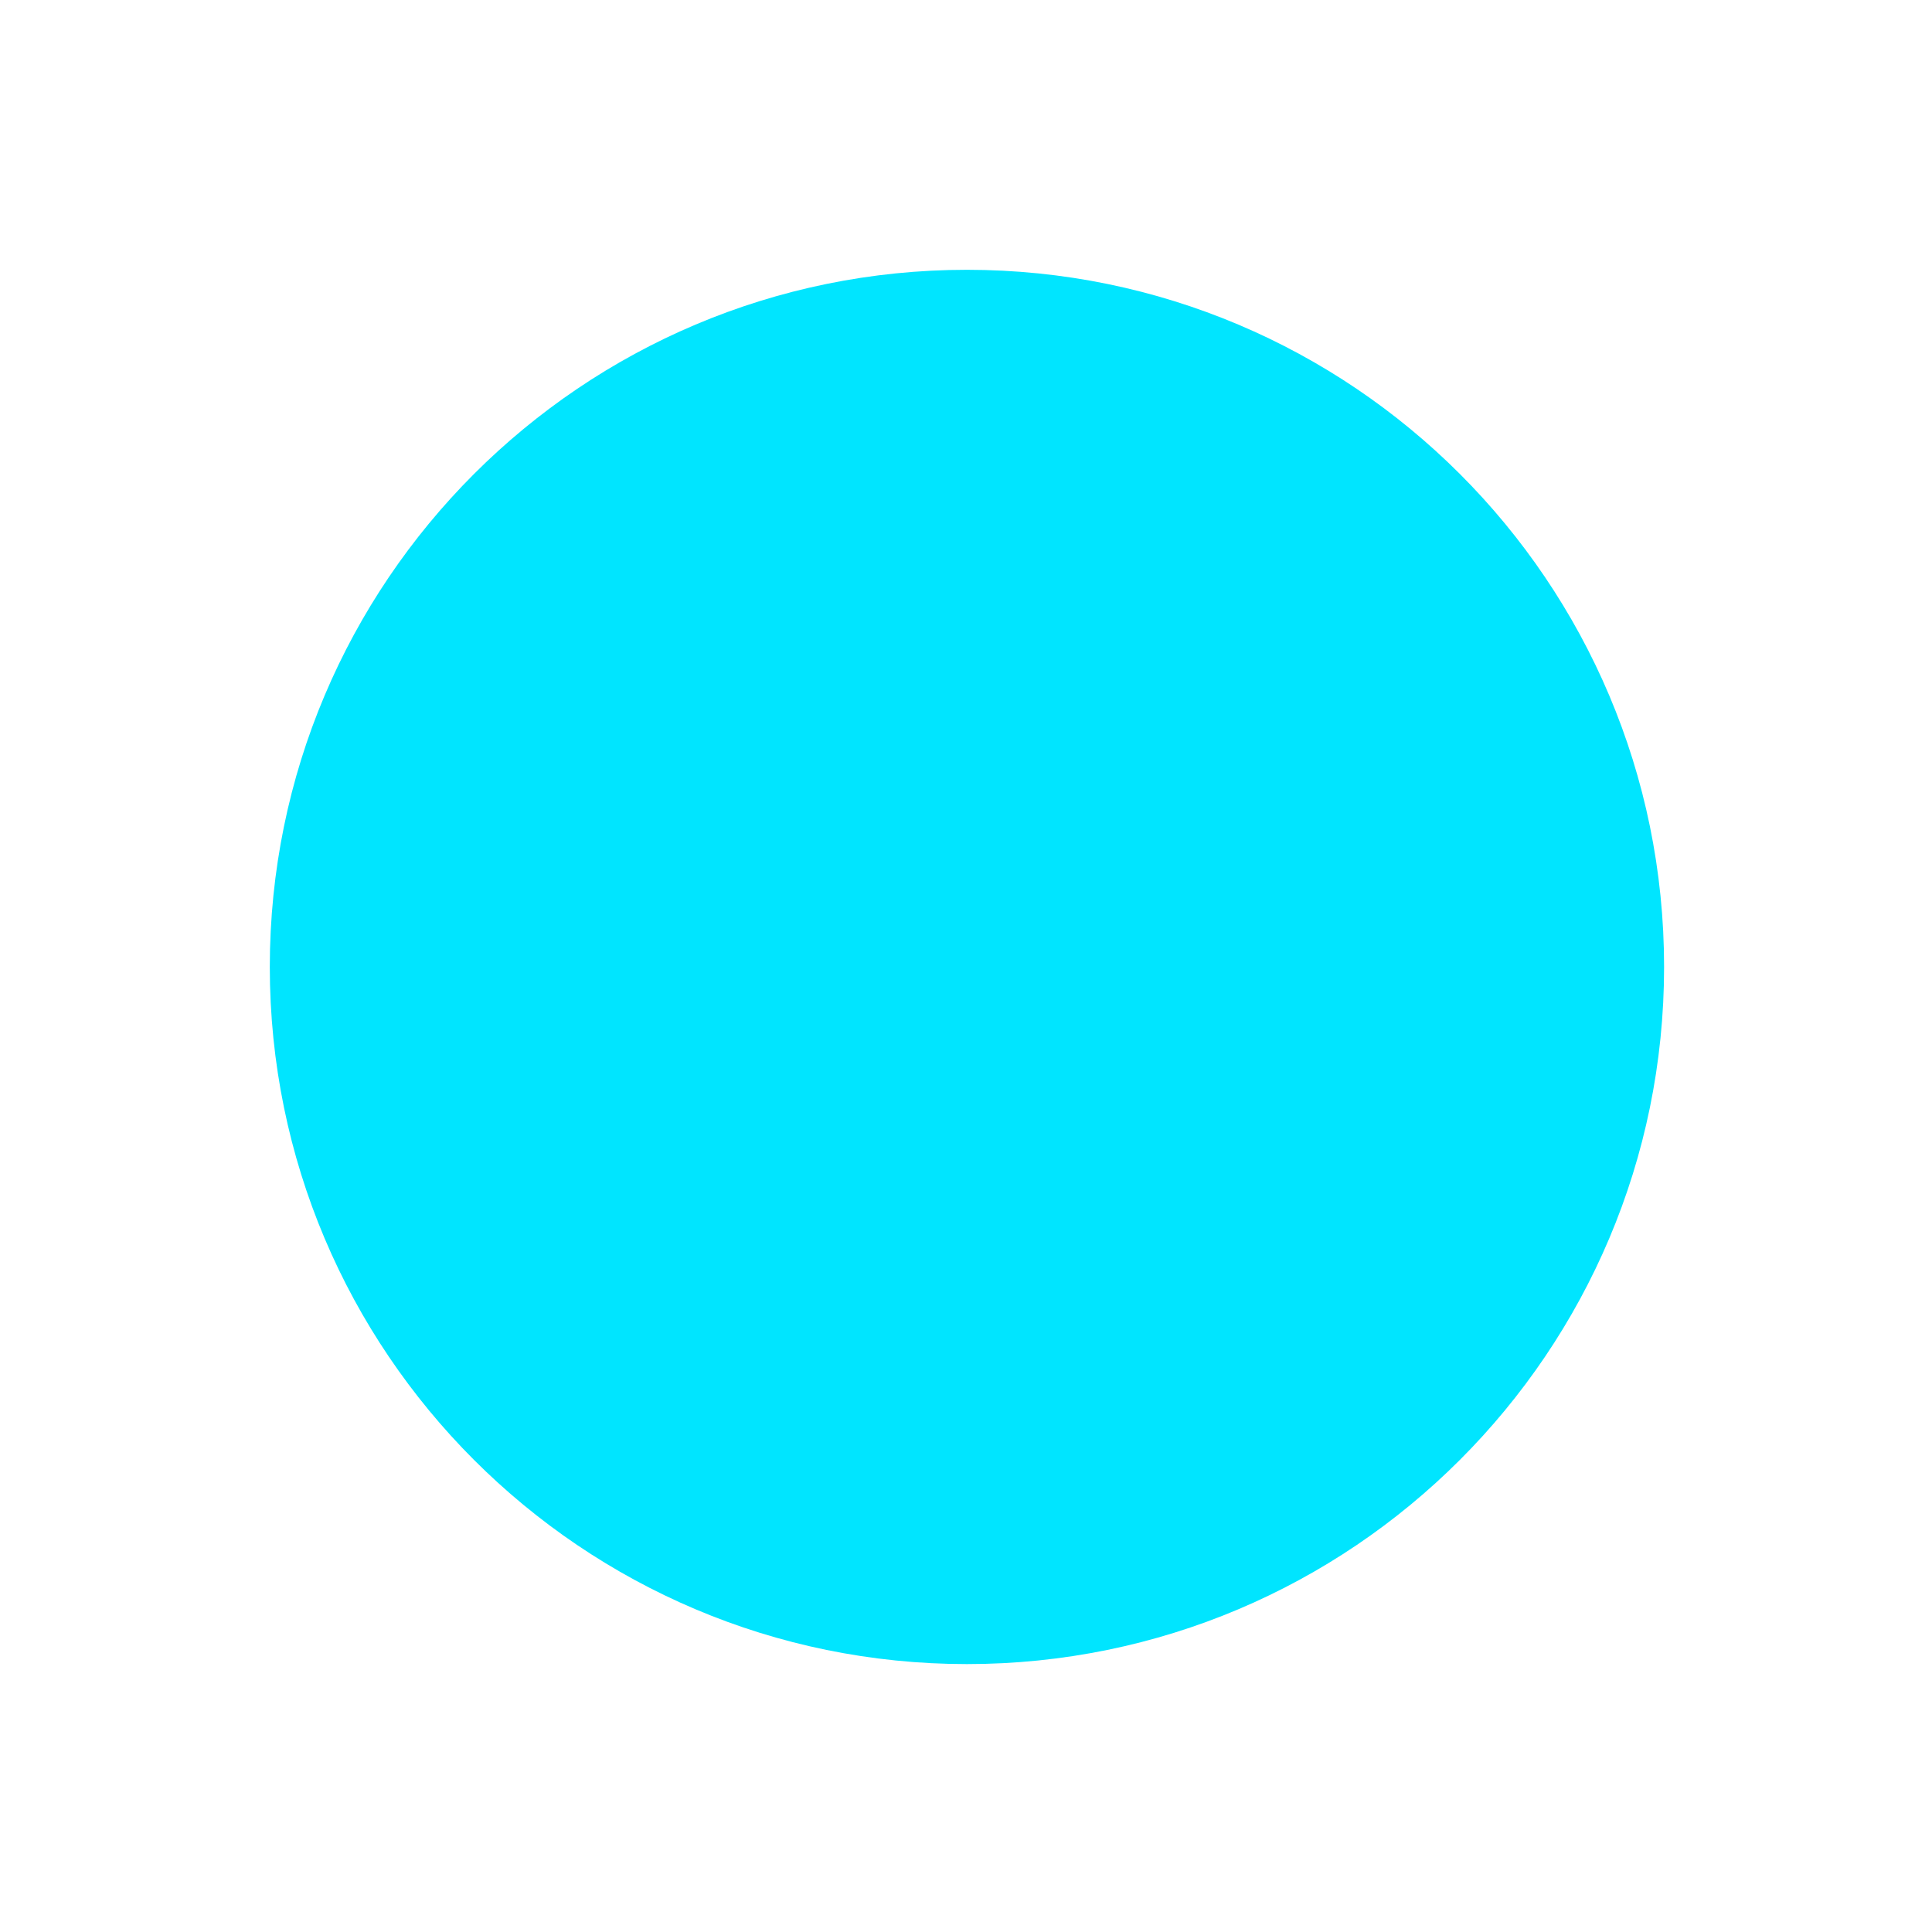
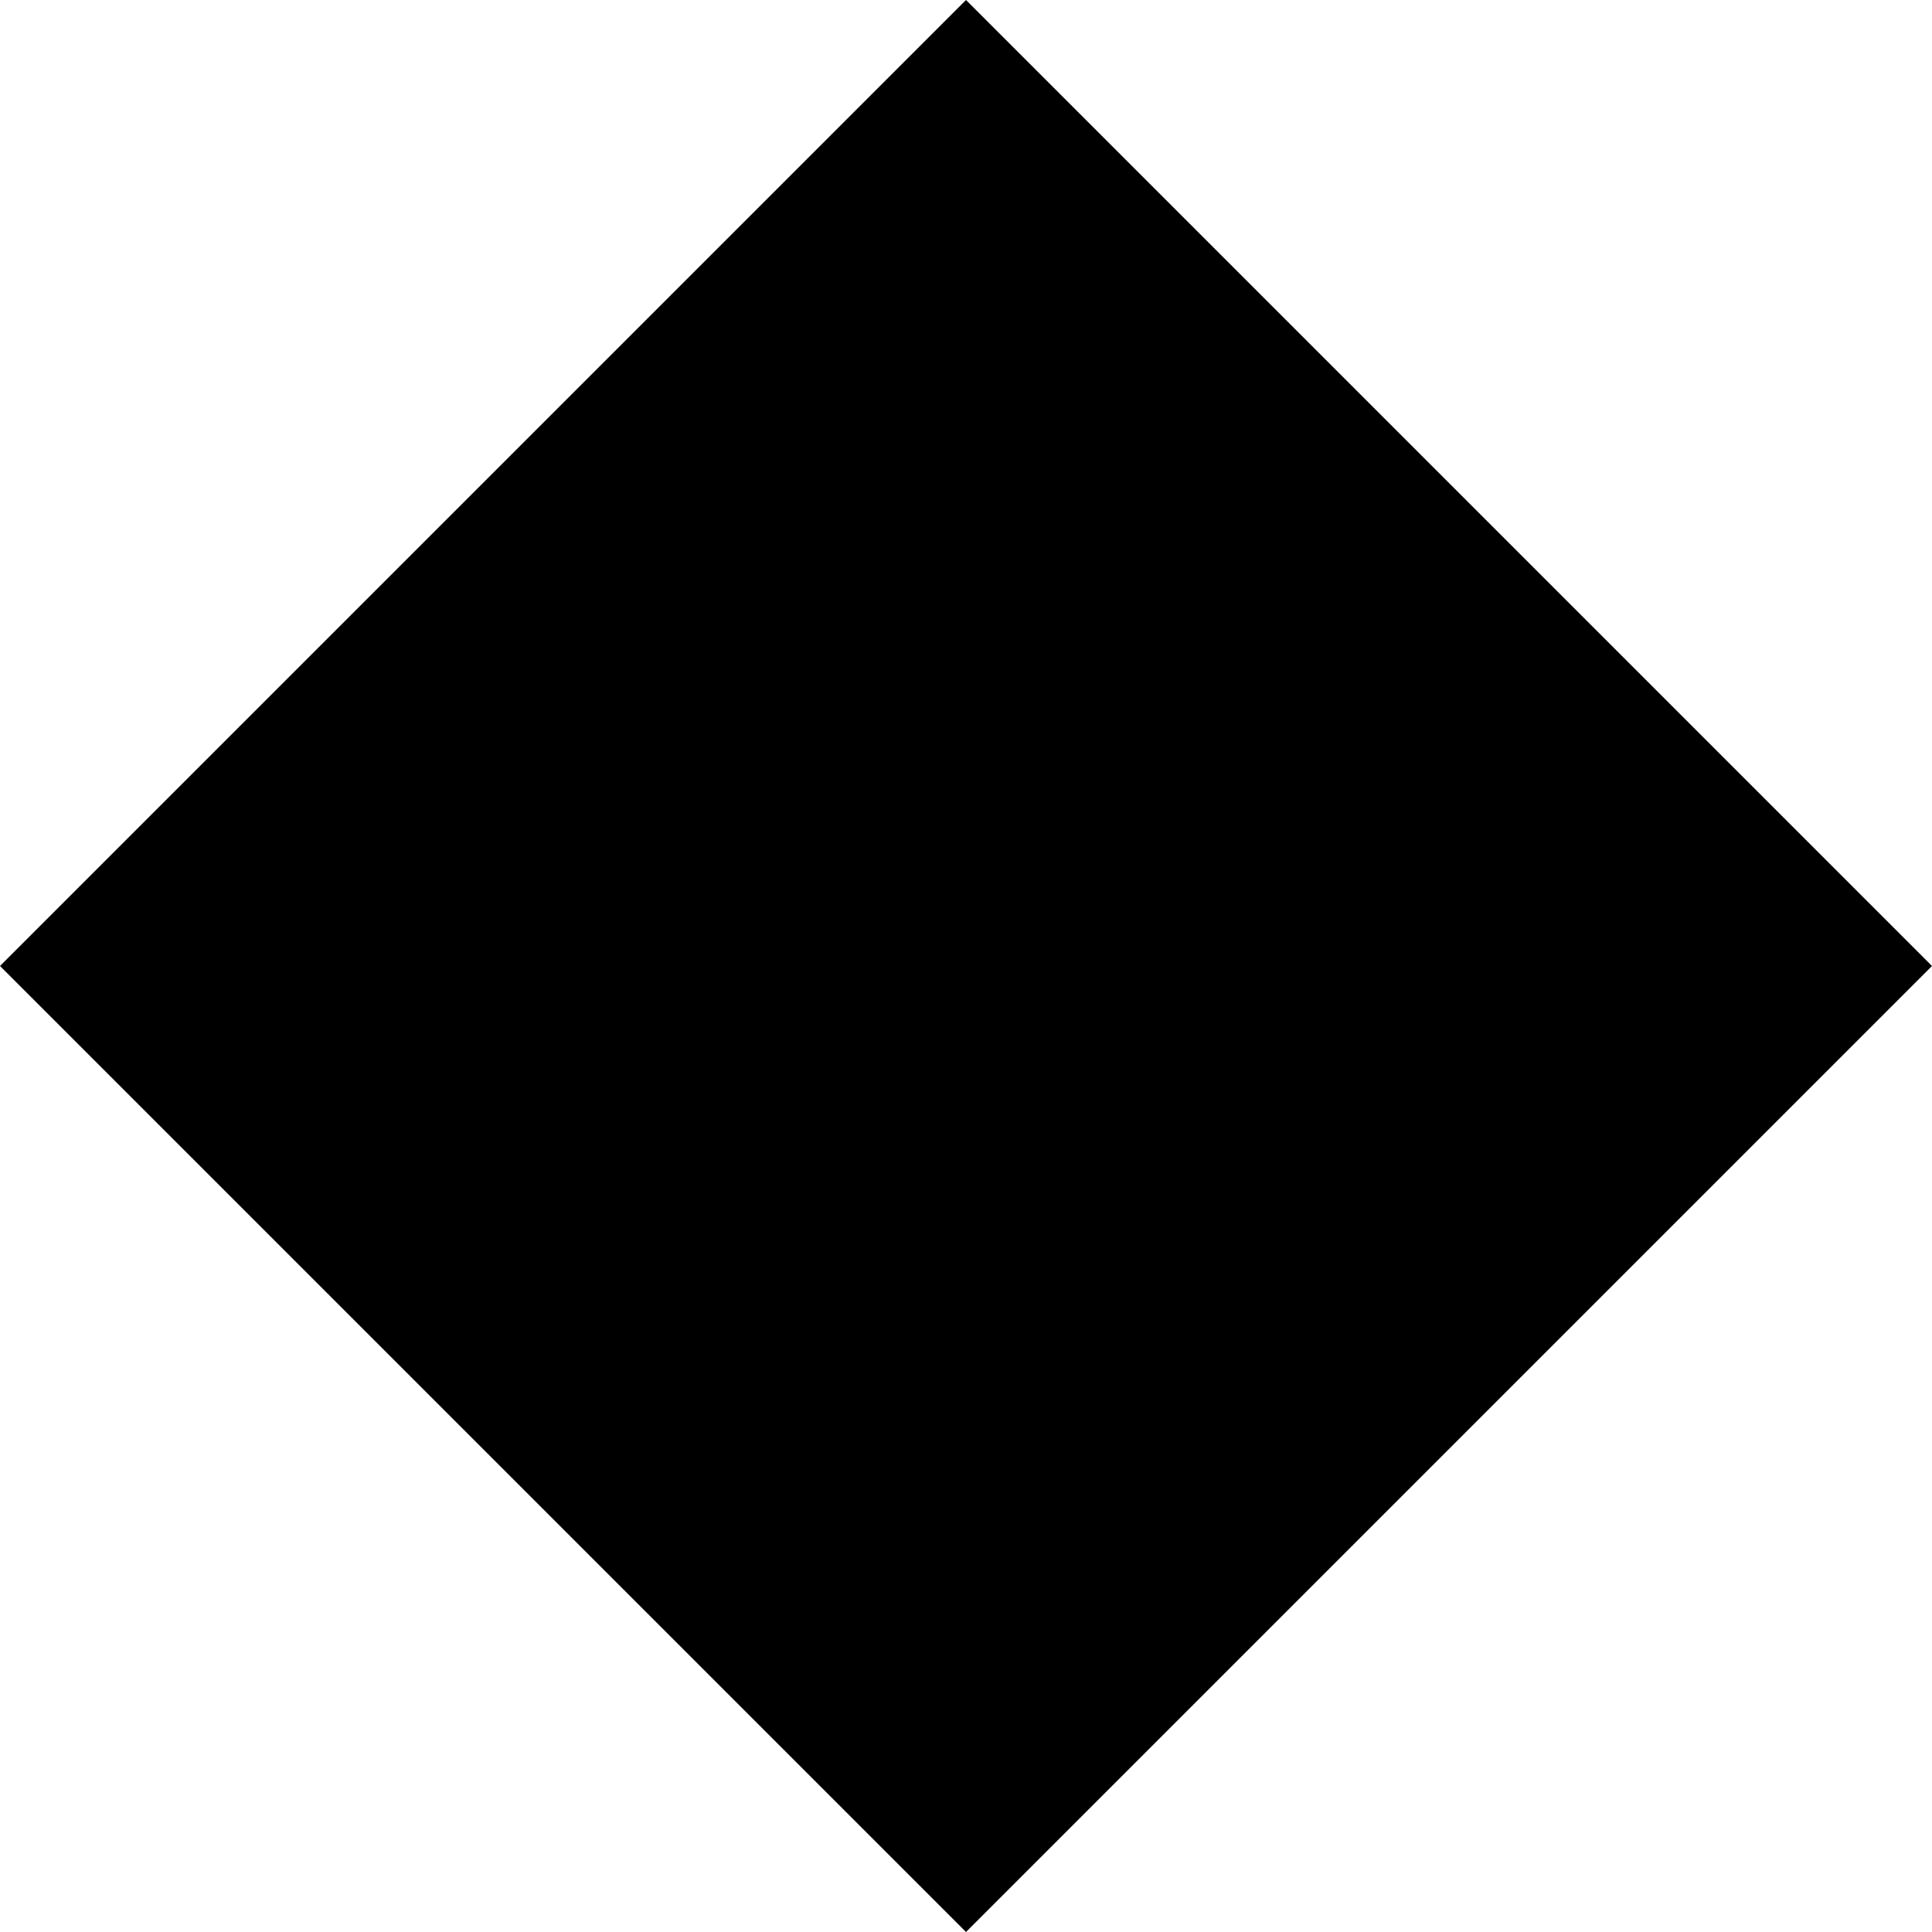
<svg xmlns="http://www.w3.org/2000/svg" width="1024px" height="1024px" viewBox="0 0 1024 1024" version="1.1">
  <defs />
  <g id="Page-1" stroke="none" stroke-width="1" fill="none" fill-rule="evenodd">
-     <g id="vs-logo-1" fill="#00E5FF">
-       <circle id="Oval-2" cx="512.5" cy="512.5" r="369.5" />
+     <g id="vs-logo-1" fill="#000000">
+       <polygon id="Rectangle-2" points="0 512 512 0 1024 512 512 1024" />
    </g>
  </g>
</svg>
